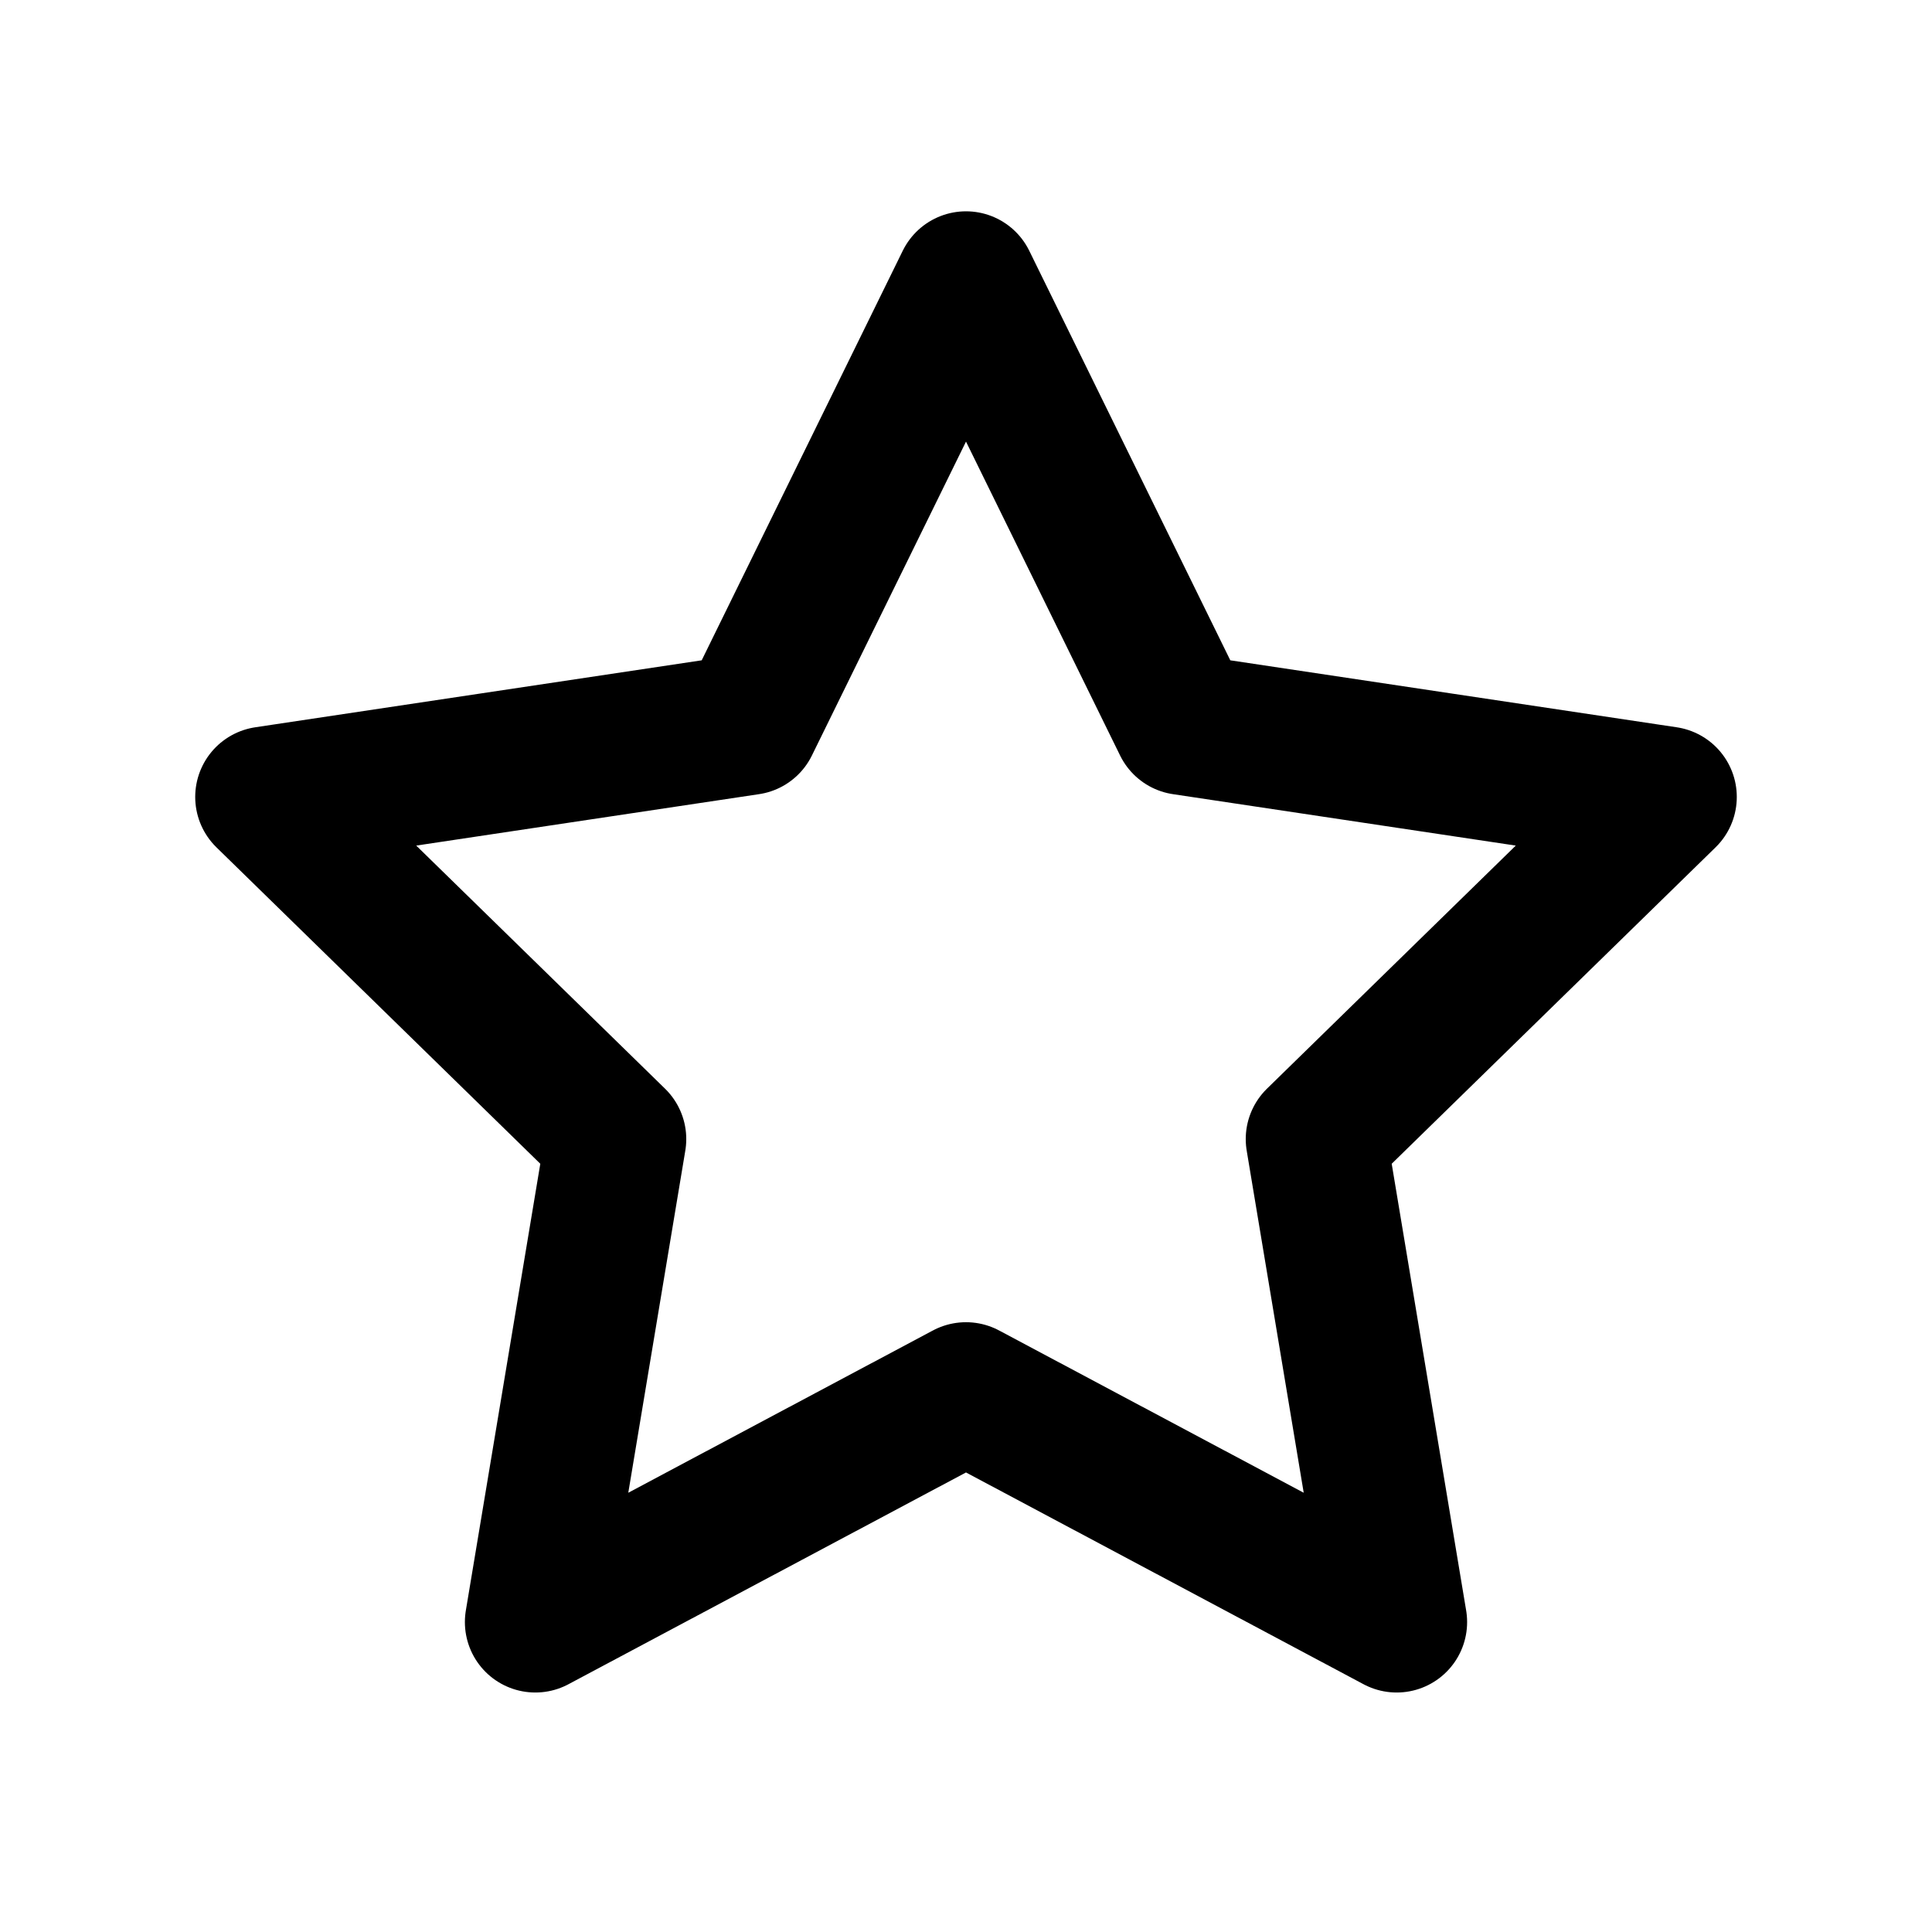
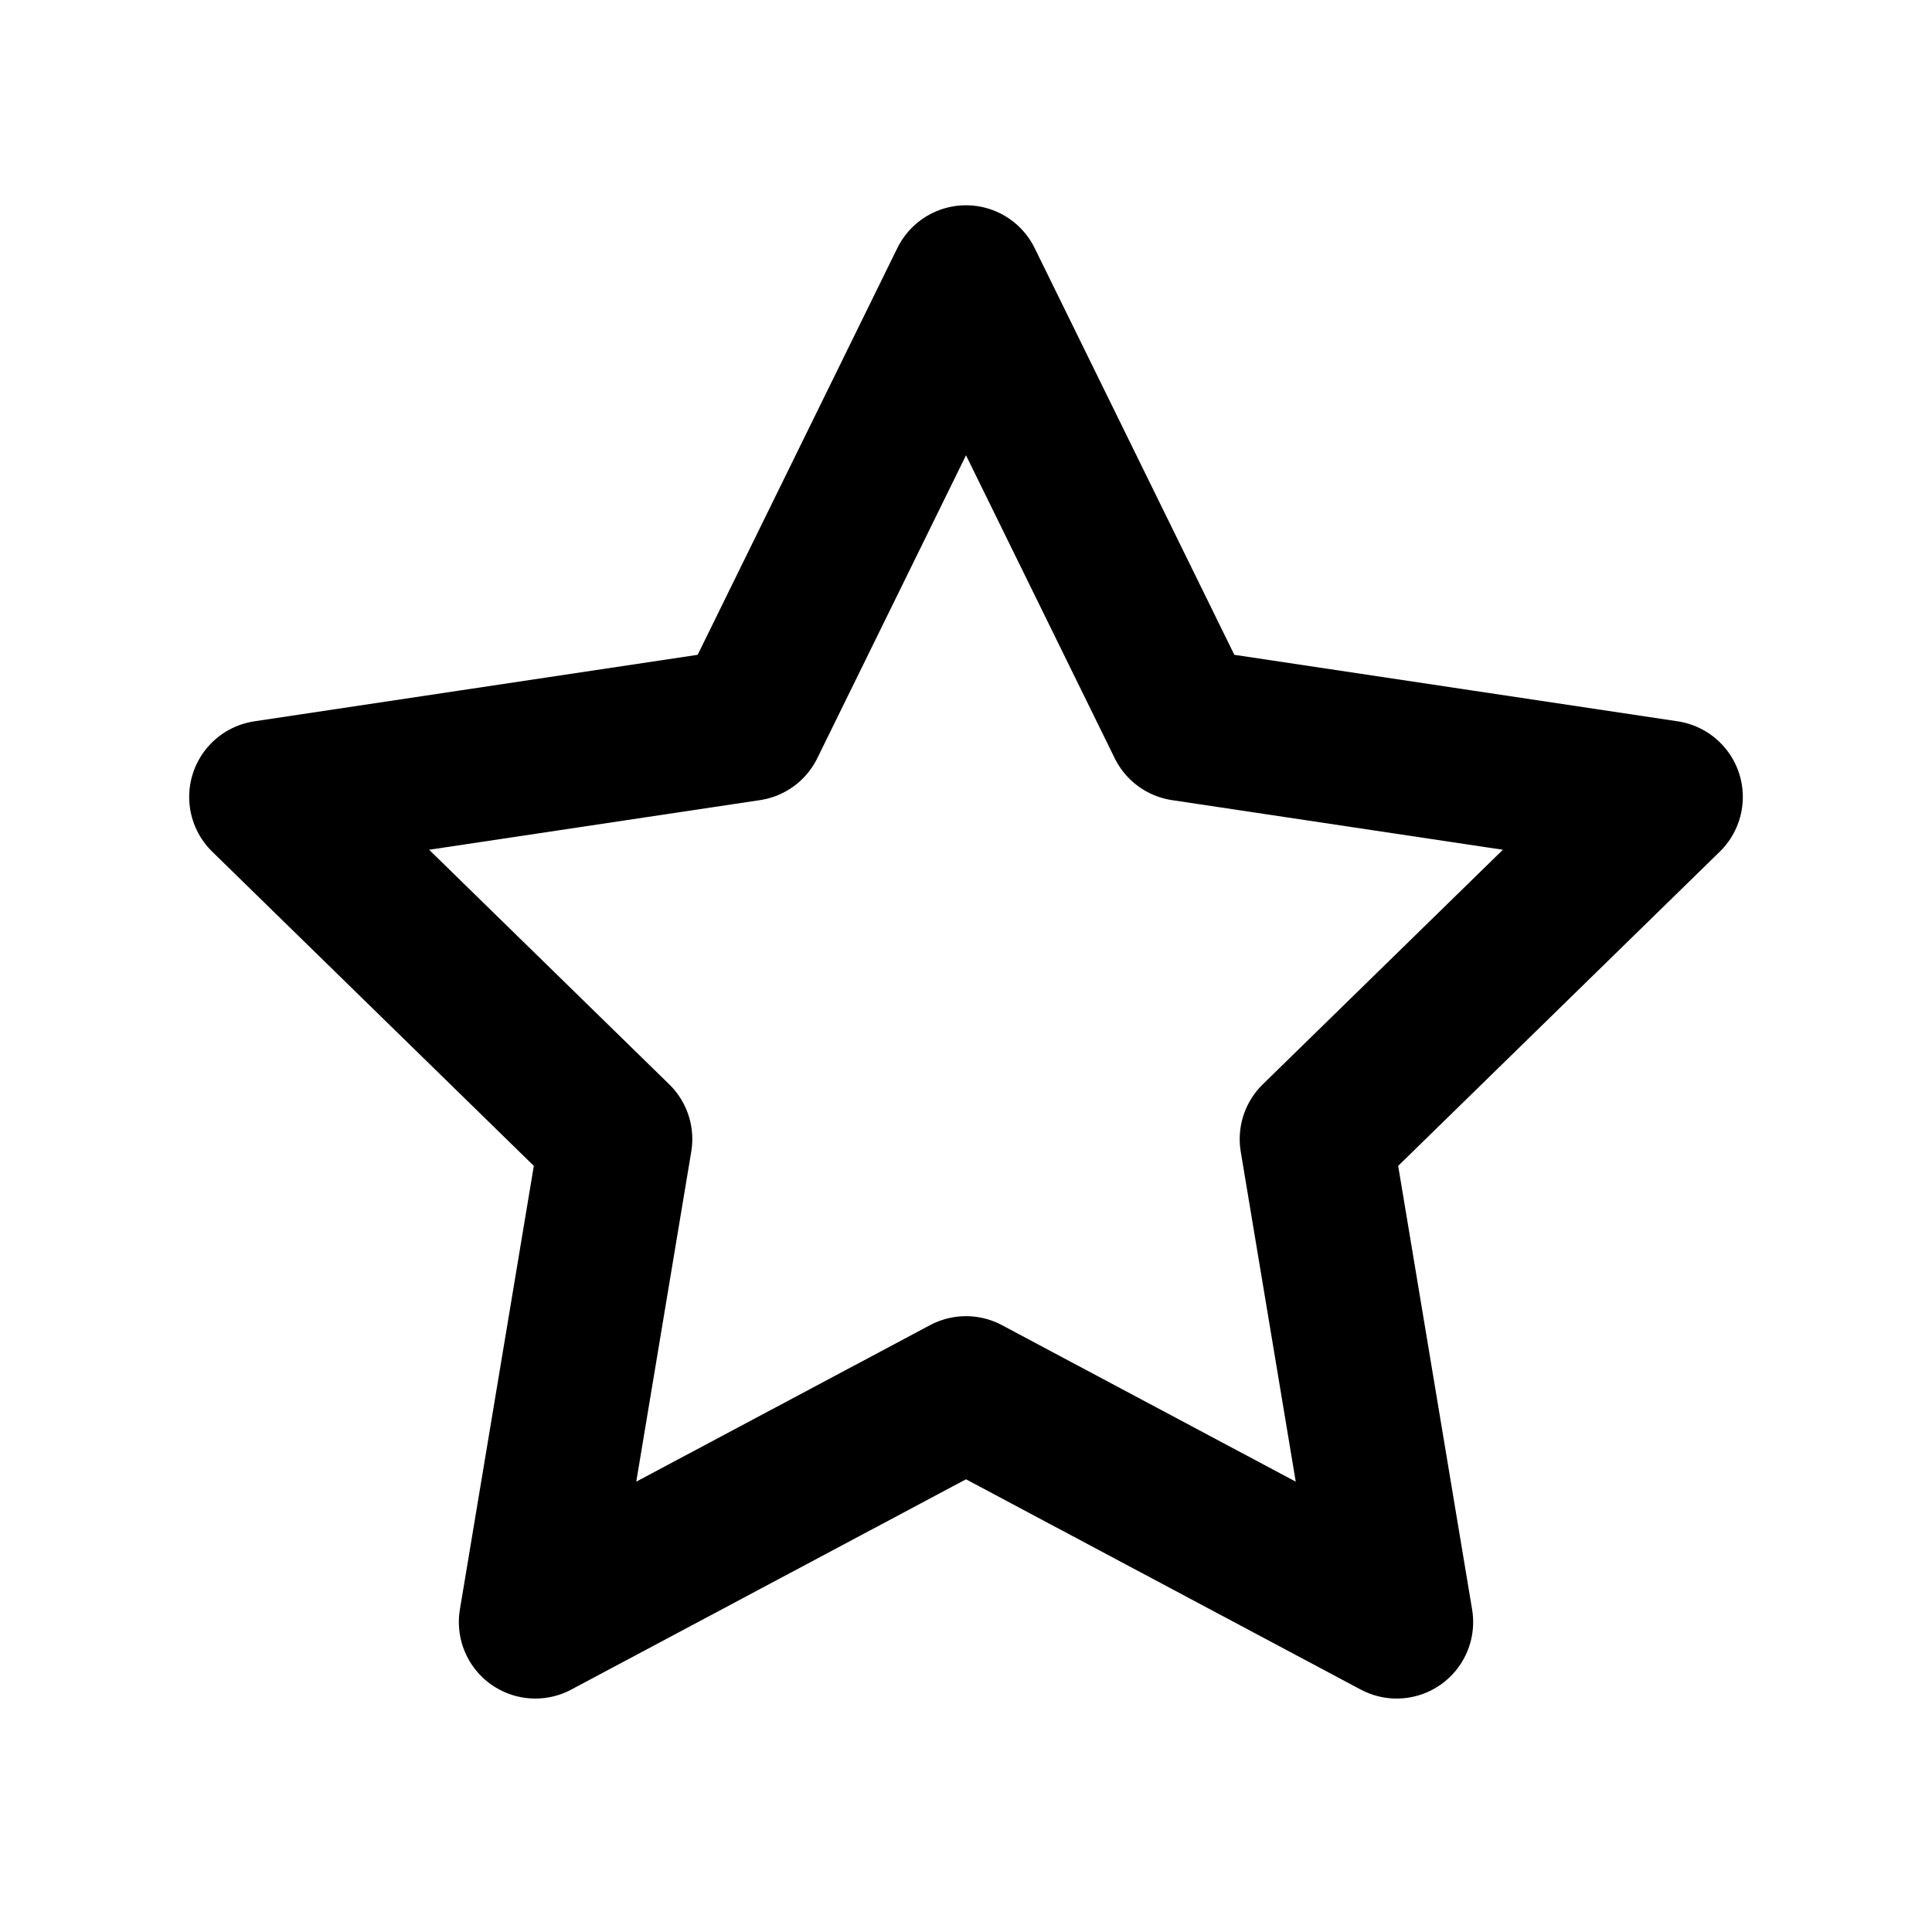
- <svg xmlns="http://www.w3.org/2000/svg" width="24" height="24" viewBox="0 0 24 24" fill="none" stroke="#000" stroke-width="1.75" stroke-linecap="round" stroke-linejoin="round">
+ <svg xmlns="http://www.w3.org/2000/svg" width="24" height="24" viewBox="0 0 24 24" fill="none" stroke="#000" stroke-width="1.9" stroke-linecap="round" stroke-linejoin="round">
  <path d="M12 3.5l2.7 5.5 6 .9-4.35 4.25 1 6L12 17.3l-5.35 2.85 1-6L3.3 9.9l6-.9z" />
</svg>
